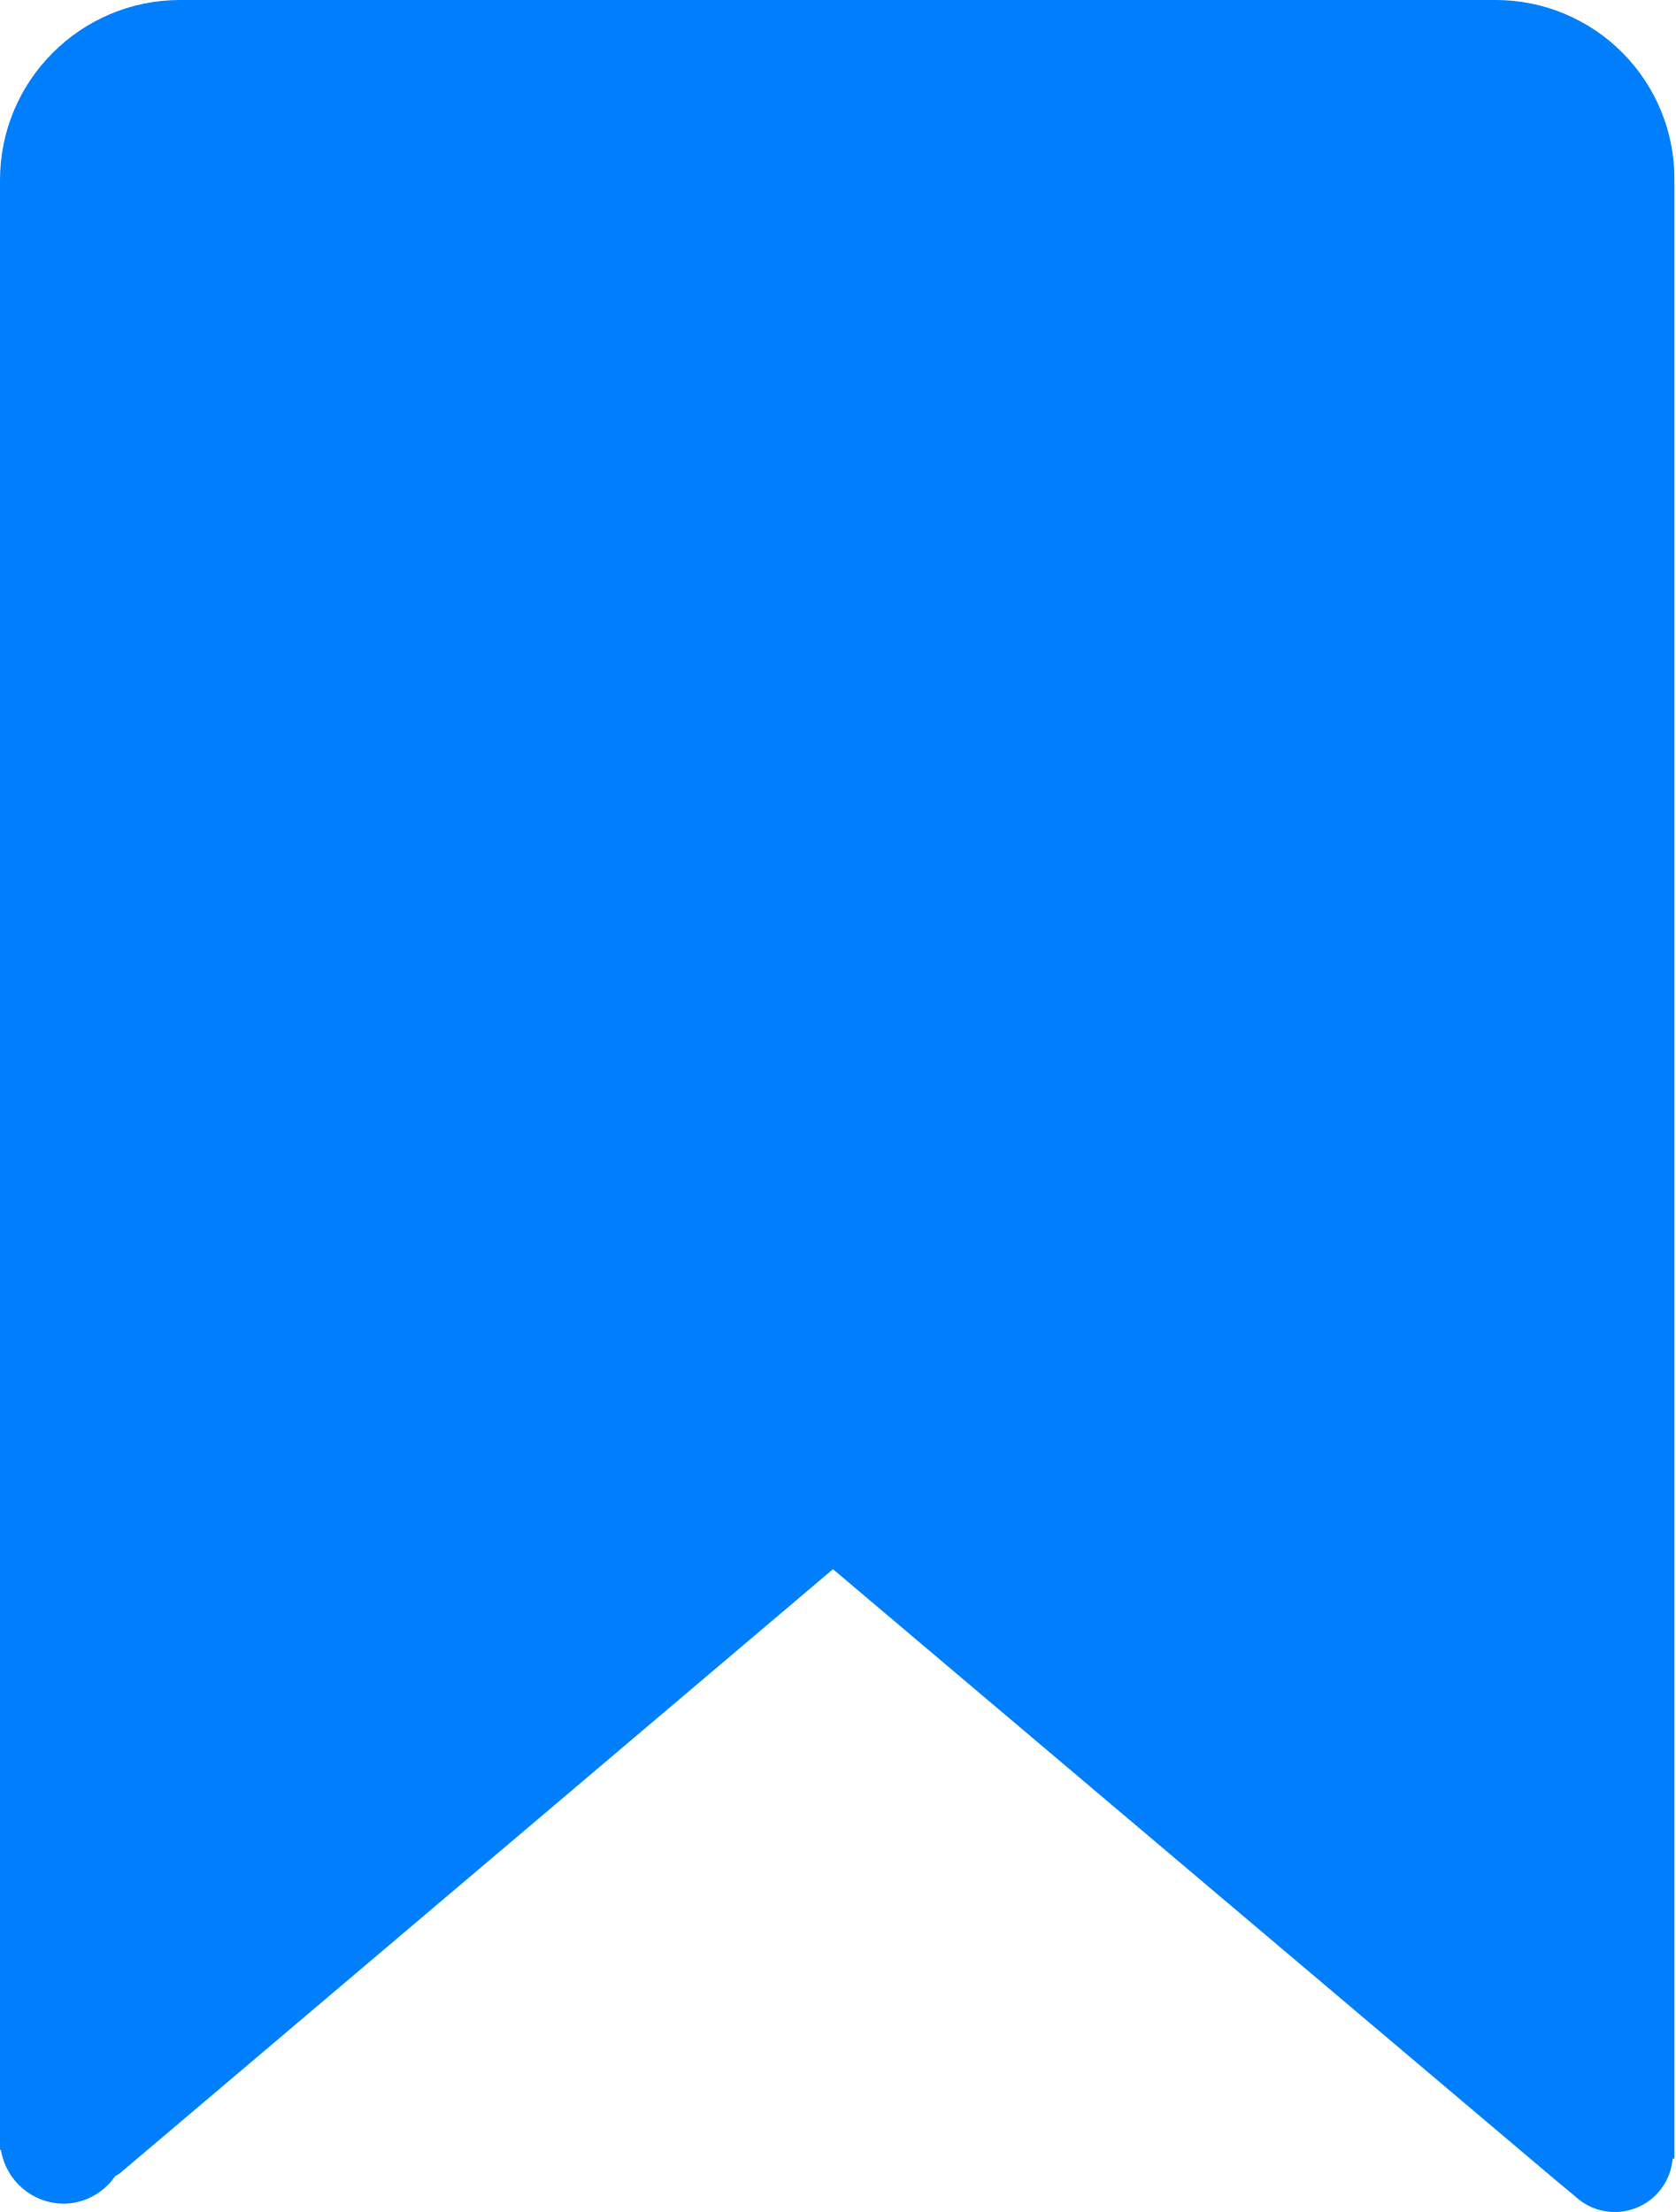
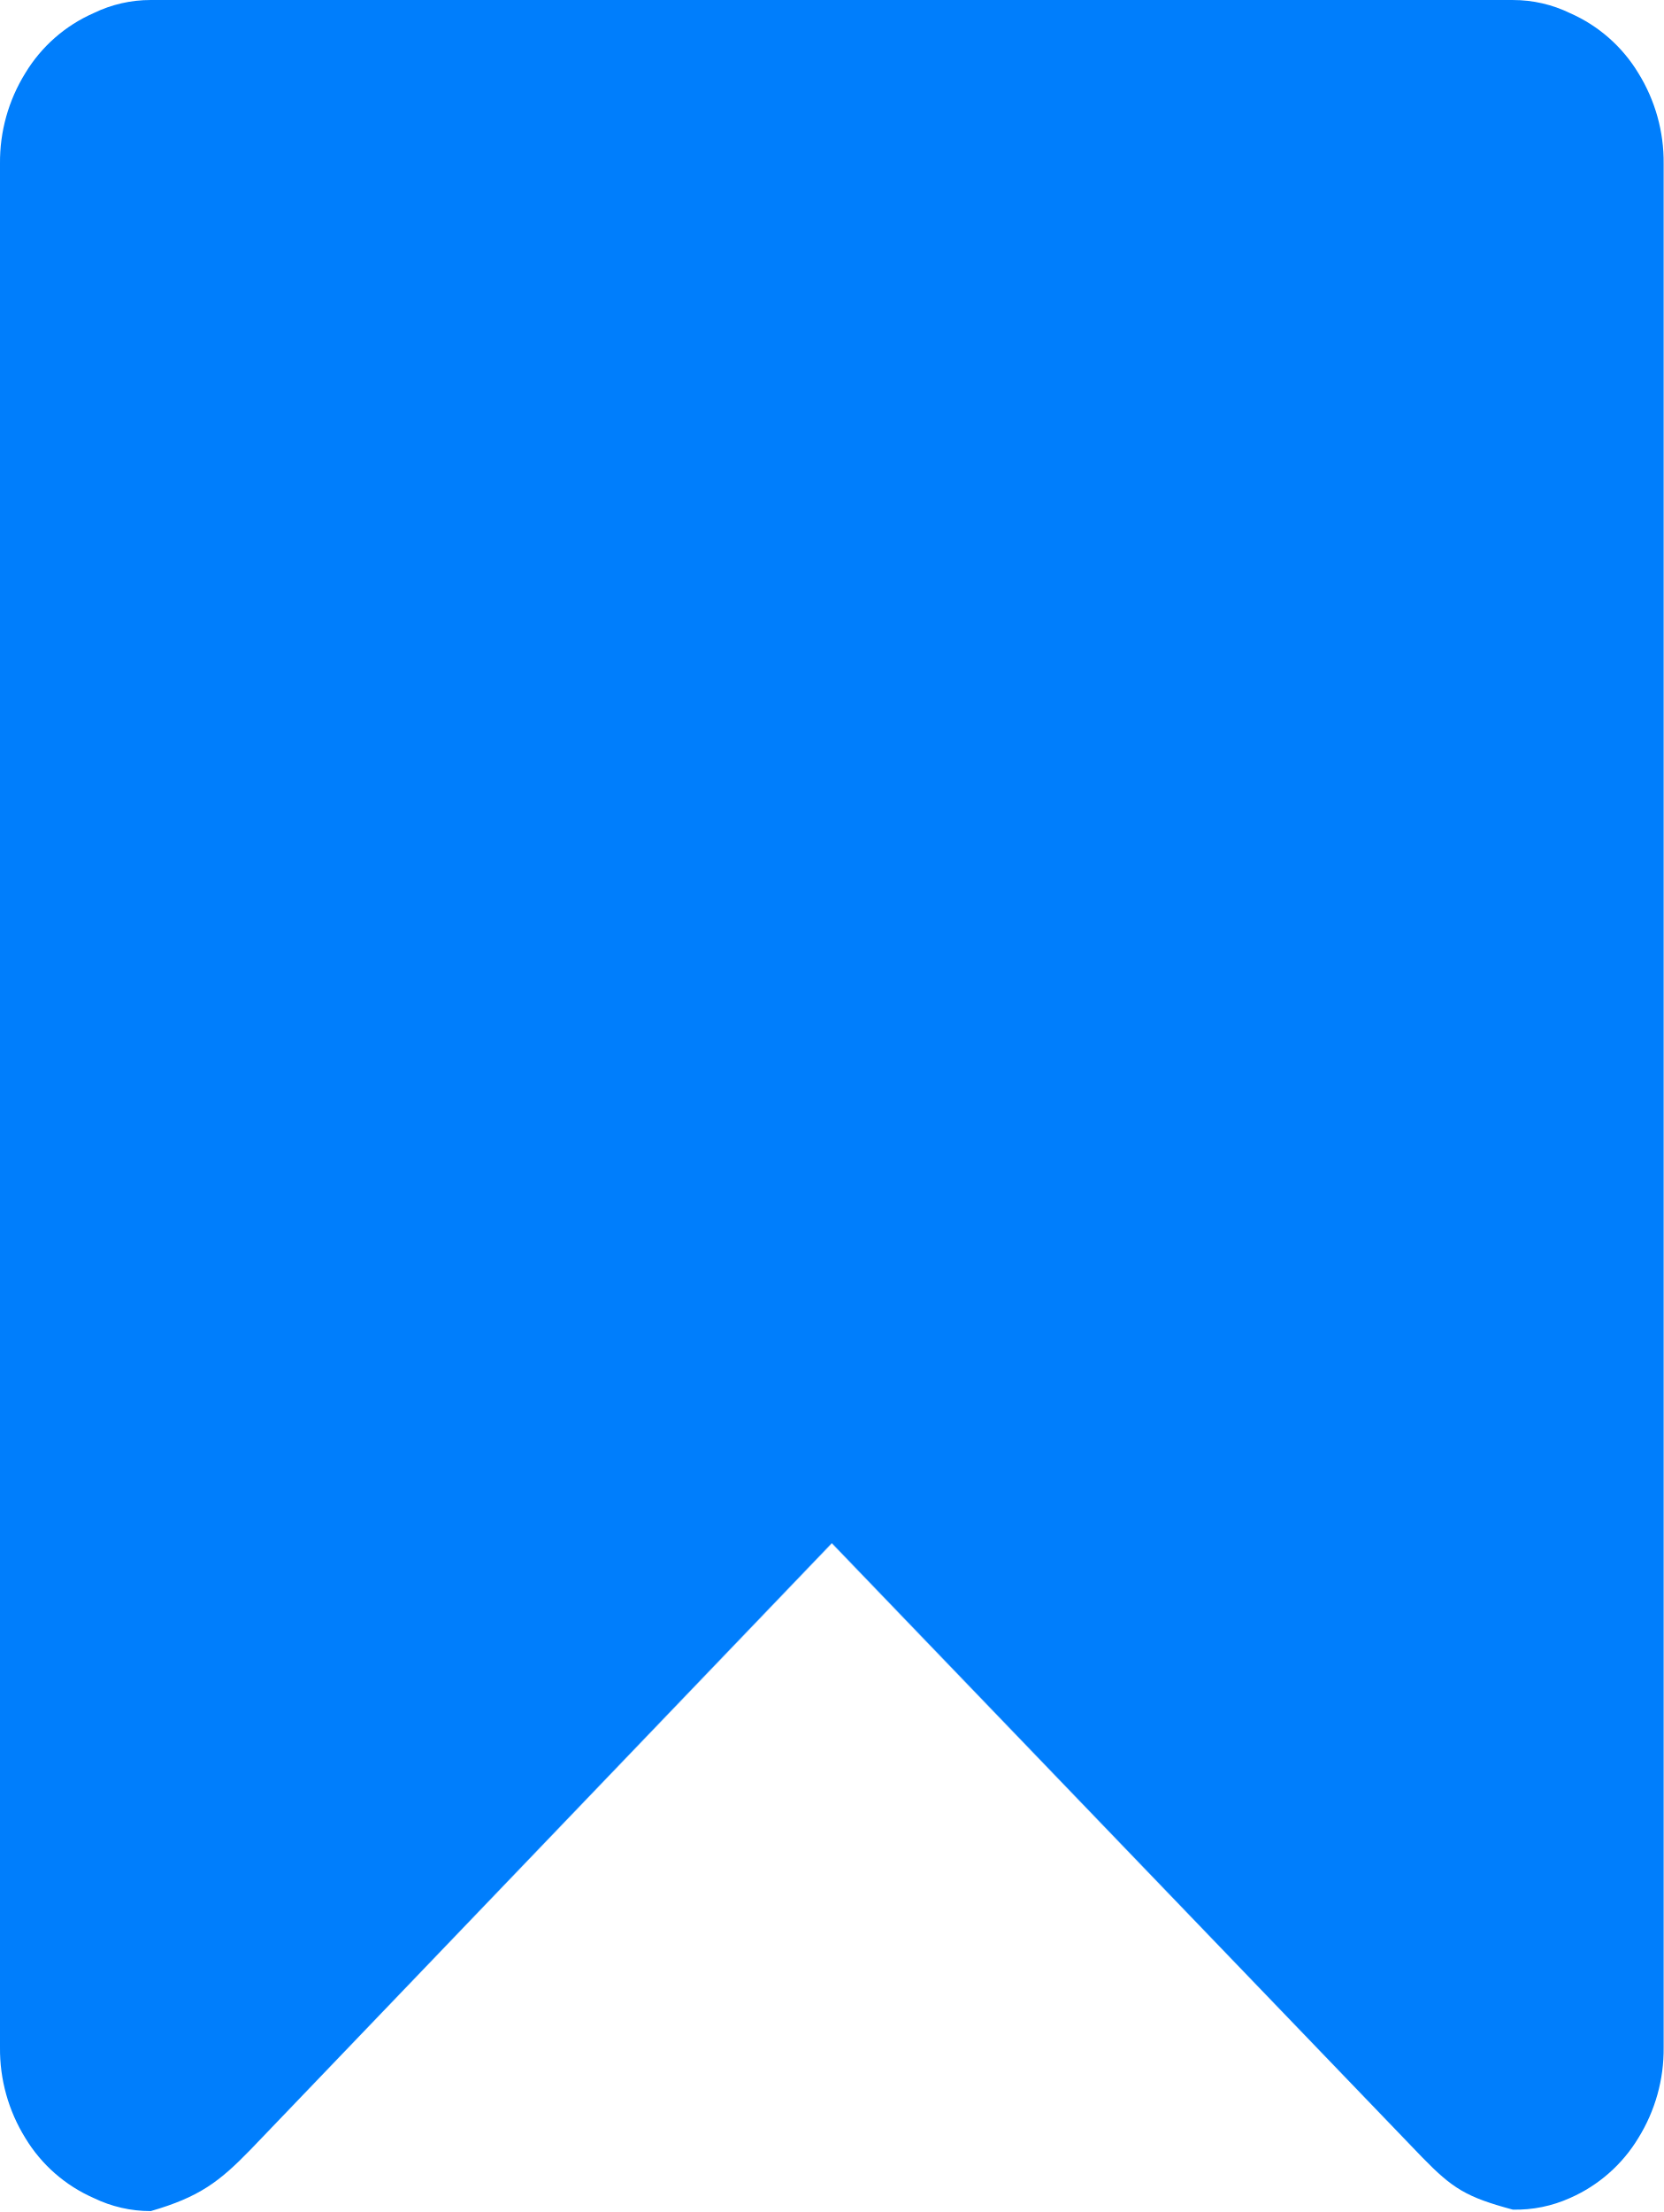
- <svg xmlns="http://www.w3.org/2000/svg" width="9.297" height="12.278" viewBox="0 0 9.297 12.278">
-   <g id="fc1989a09f35769a0b135ac837853cca" transform="translate(-128.9 -10)">
-     <path id="Path_1058" data-name="Path 1058" d="M818.2,985h0Z" transform="translate(-680.665 -962.786)" fill="#007efc" />
-     <path id="Path_1059" data-name="Path 1059" d="M137.2,10h-7.3a1,1,0,0,0-1,1V21.839a.086.086,0,0,0,0,.07v.008c-.01.02-.005.021.005.015a.355.355,0,0,0,.348.3.351.351,0,0,0,.286-.153.161.161,0,0,0,.024-.014l3.96-3.355,4,3.382.12.1a.322.322,0,0,0,.54-.21h.01V11A.992.992,0,0,0,137.2,10Z" fill="#007efc" />
-   </g>
+ <svg xmlns="http://www.w3.org/2000/svg" id="bookmark-white" viewBox="0 0 443.746 589.582">
+   <path id="Path_1056" data-name="Path 1056" d="M470.253,19.489a40.151,40.151,0,0,0-18.2-15.978A34.773,34.773,0,0,0,436.8.005V0H73.474A34.757,34.757,0,0,0,58.222,3.5a40.122,40.122,0,0,0-18.2,15.978,44.977,44.977,0,0,0-6.761,24.159v502.3a45.01,45.01,0,0,0,6.761,24.166,40.113,40.113,0,0,0,18.2,15.974,34.738,34.738,0,0,0,15.251,3.5c12.938-3.745,18.279-7.811,26.6-16.377L255.136,411.494,412.6,575.23c8.091,8.3,11.74,10.63,24.193,13.959a35.291,35.291,0,0,0,15.257-3.111,40.116,40.116,0,0,0,18.2-15.984,44.953,44.953,0,0,0,6.756-24.157V43.648A45,45,0,0,0,470.253,19.489Z" transform="translate(-33.261)" fill="#007efc" />
</svg>
